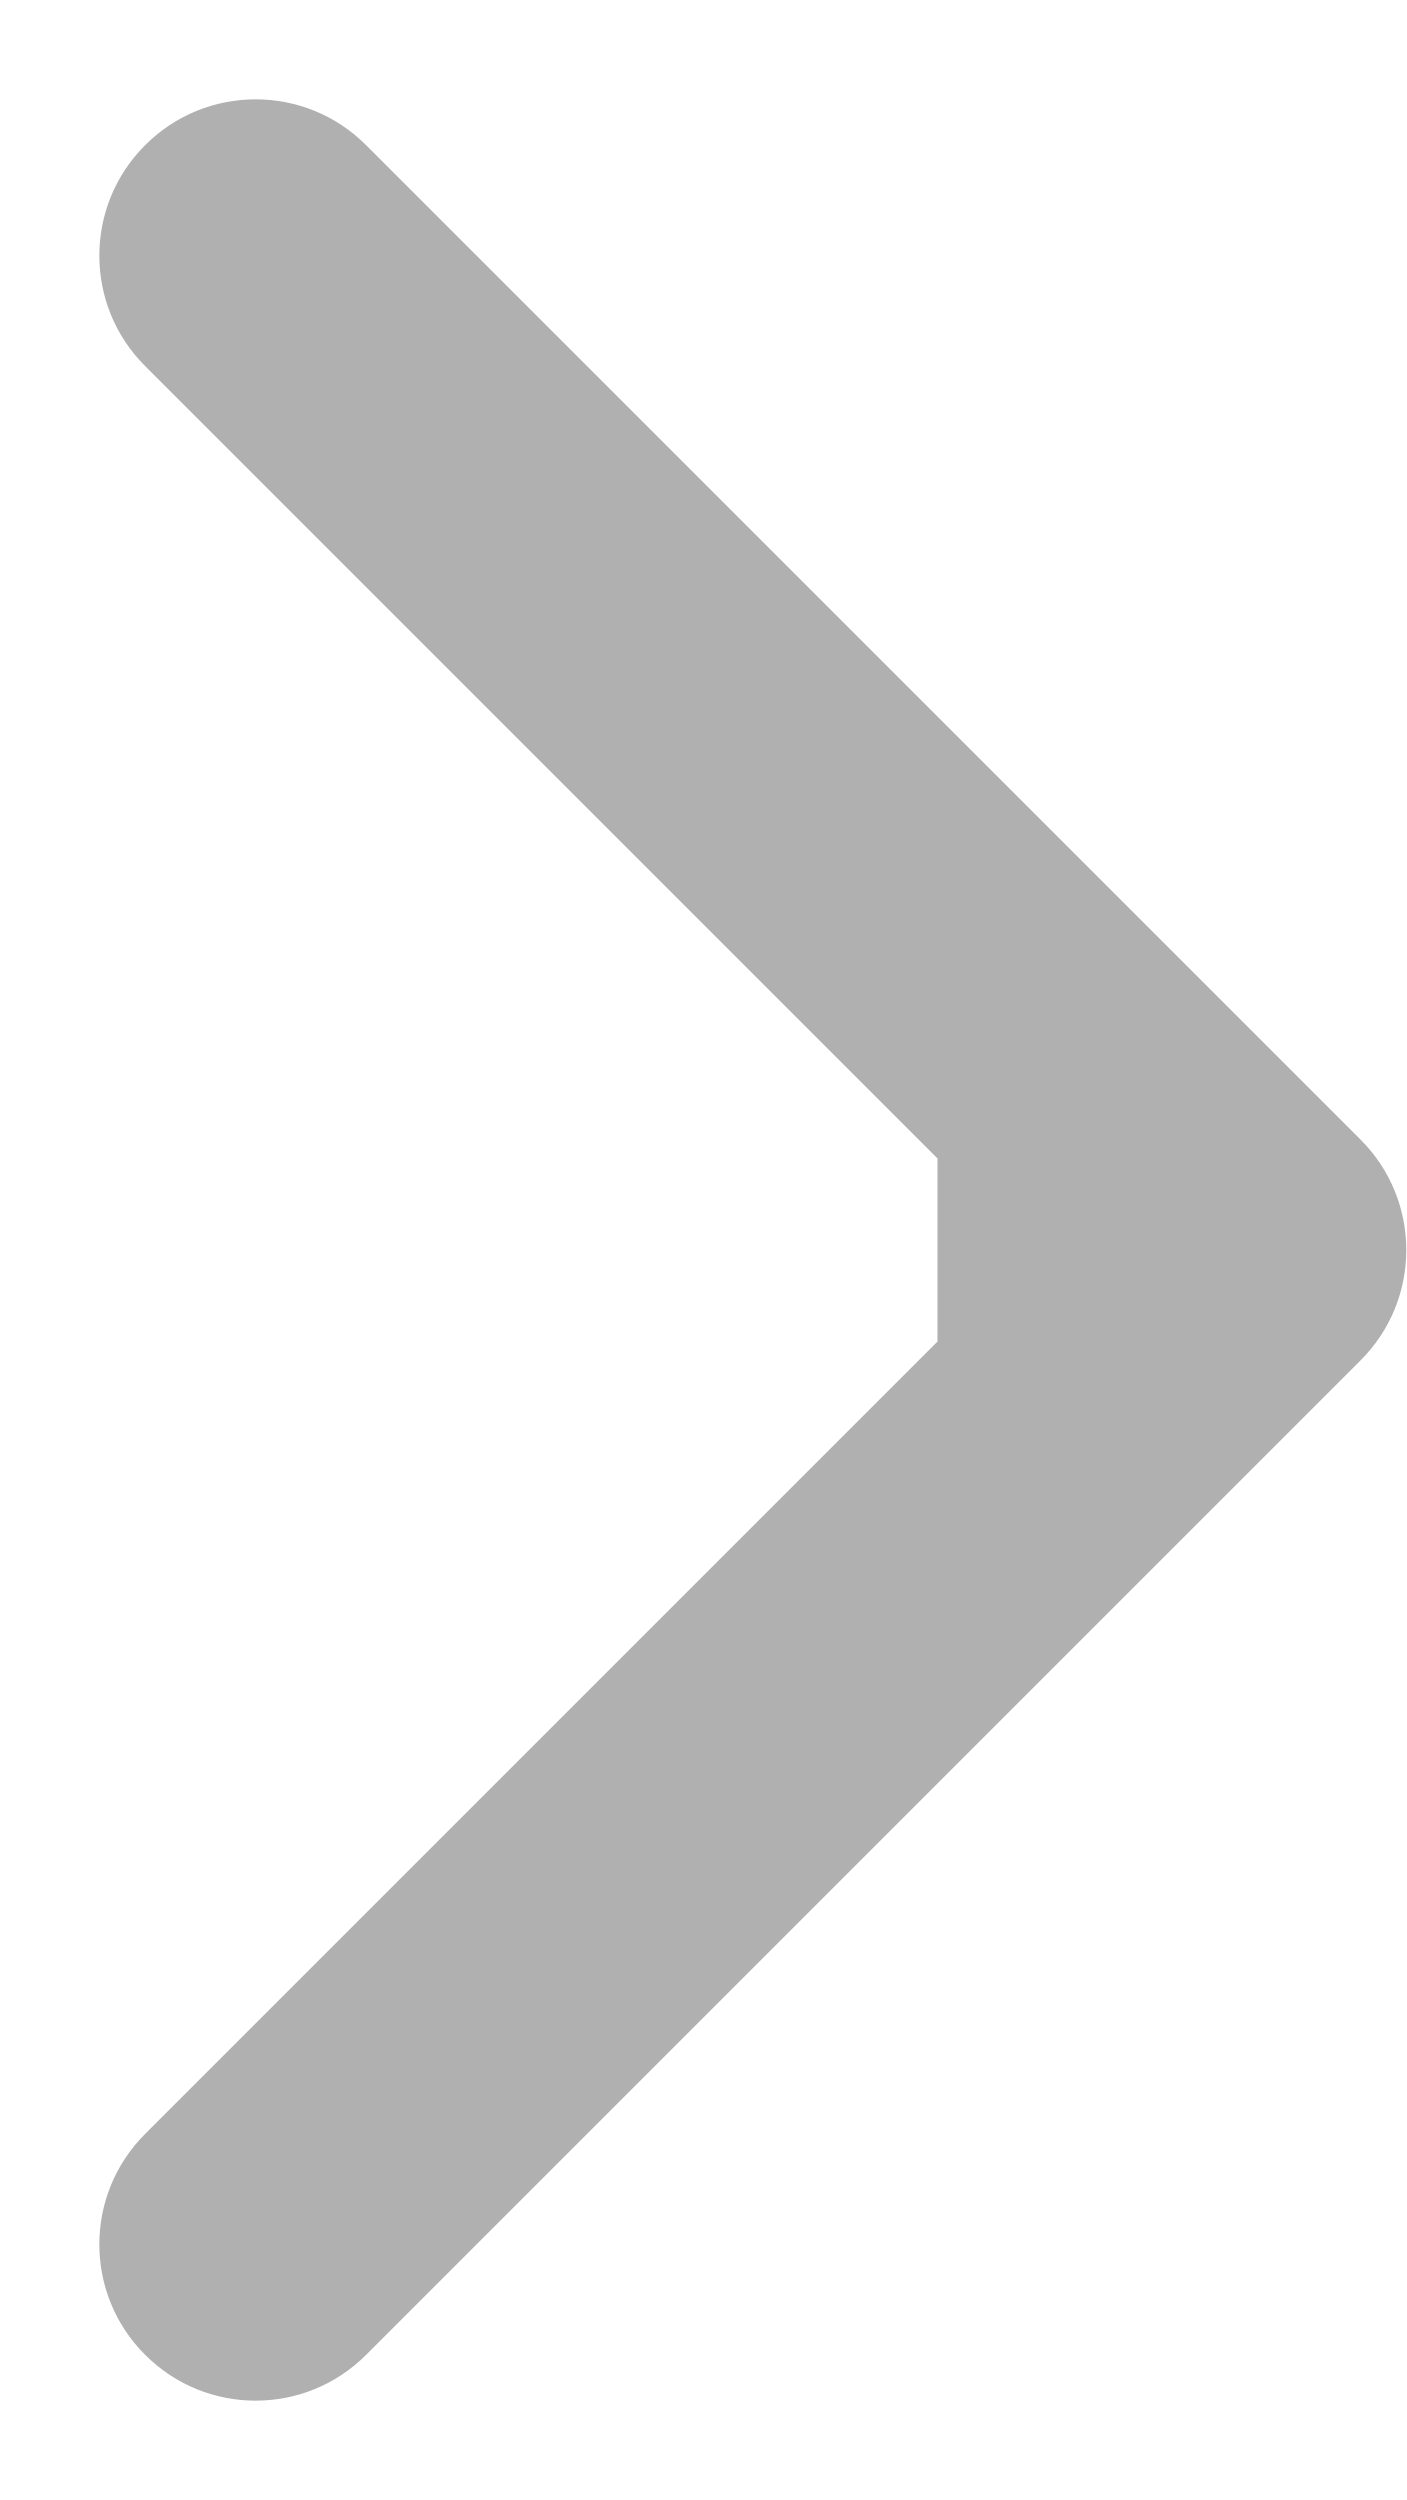
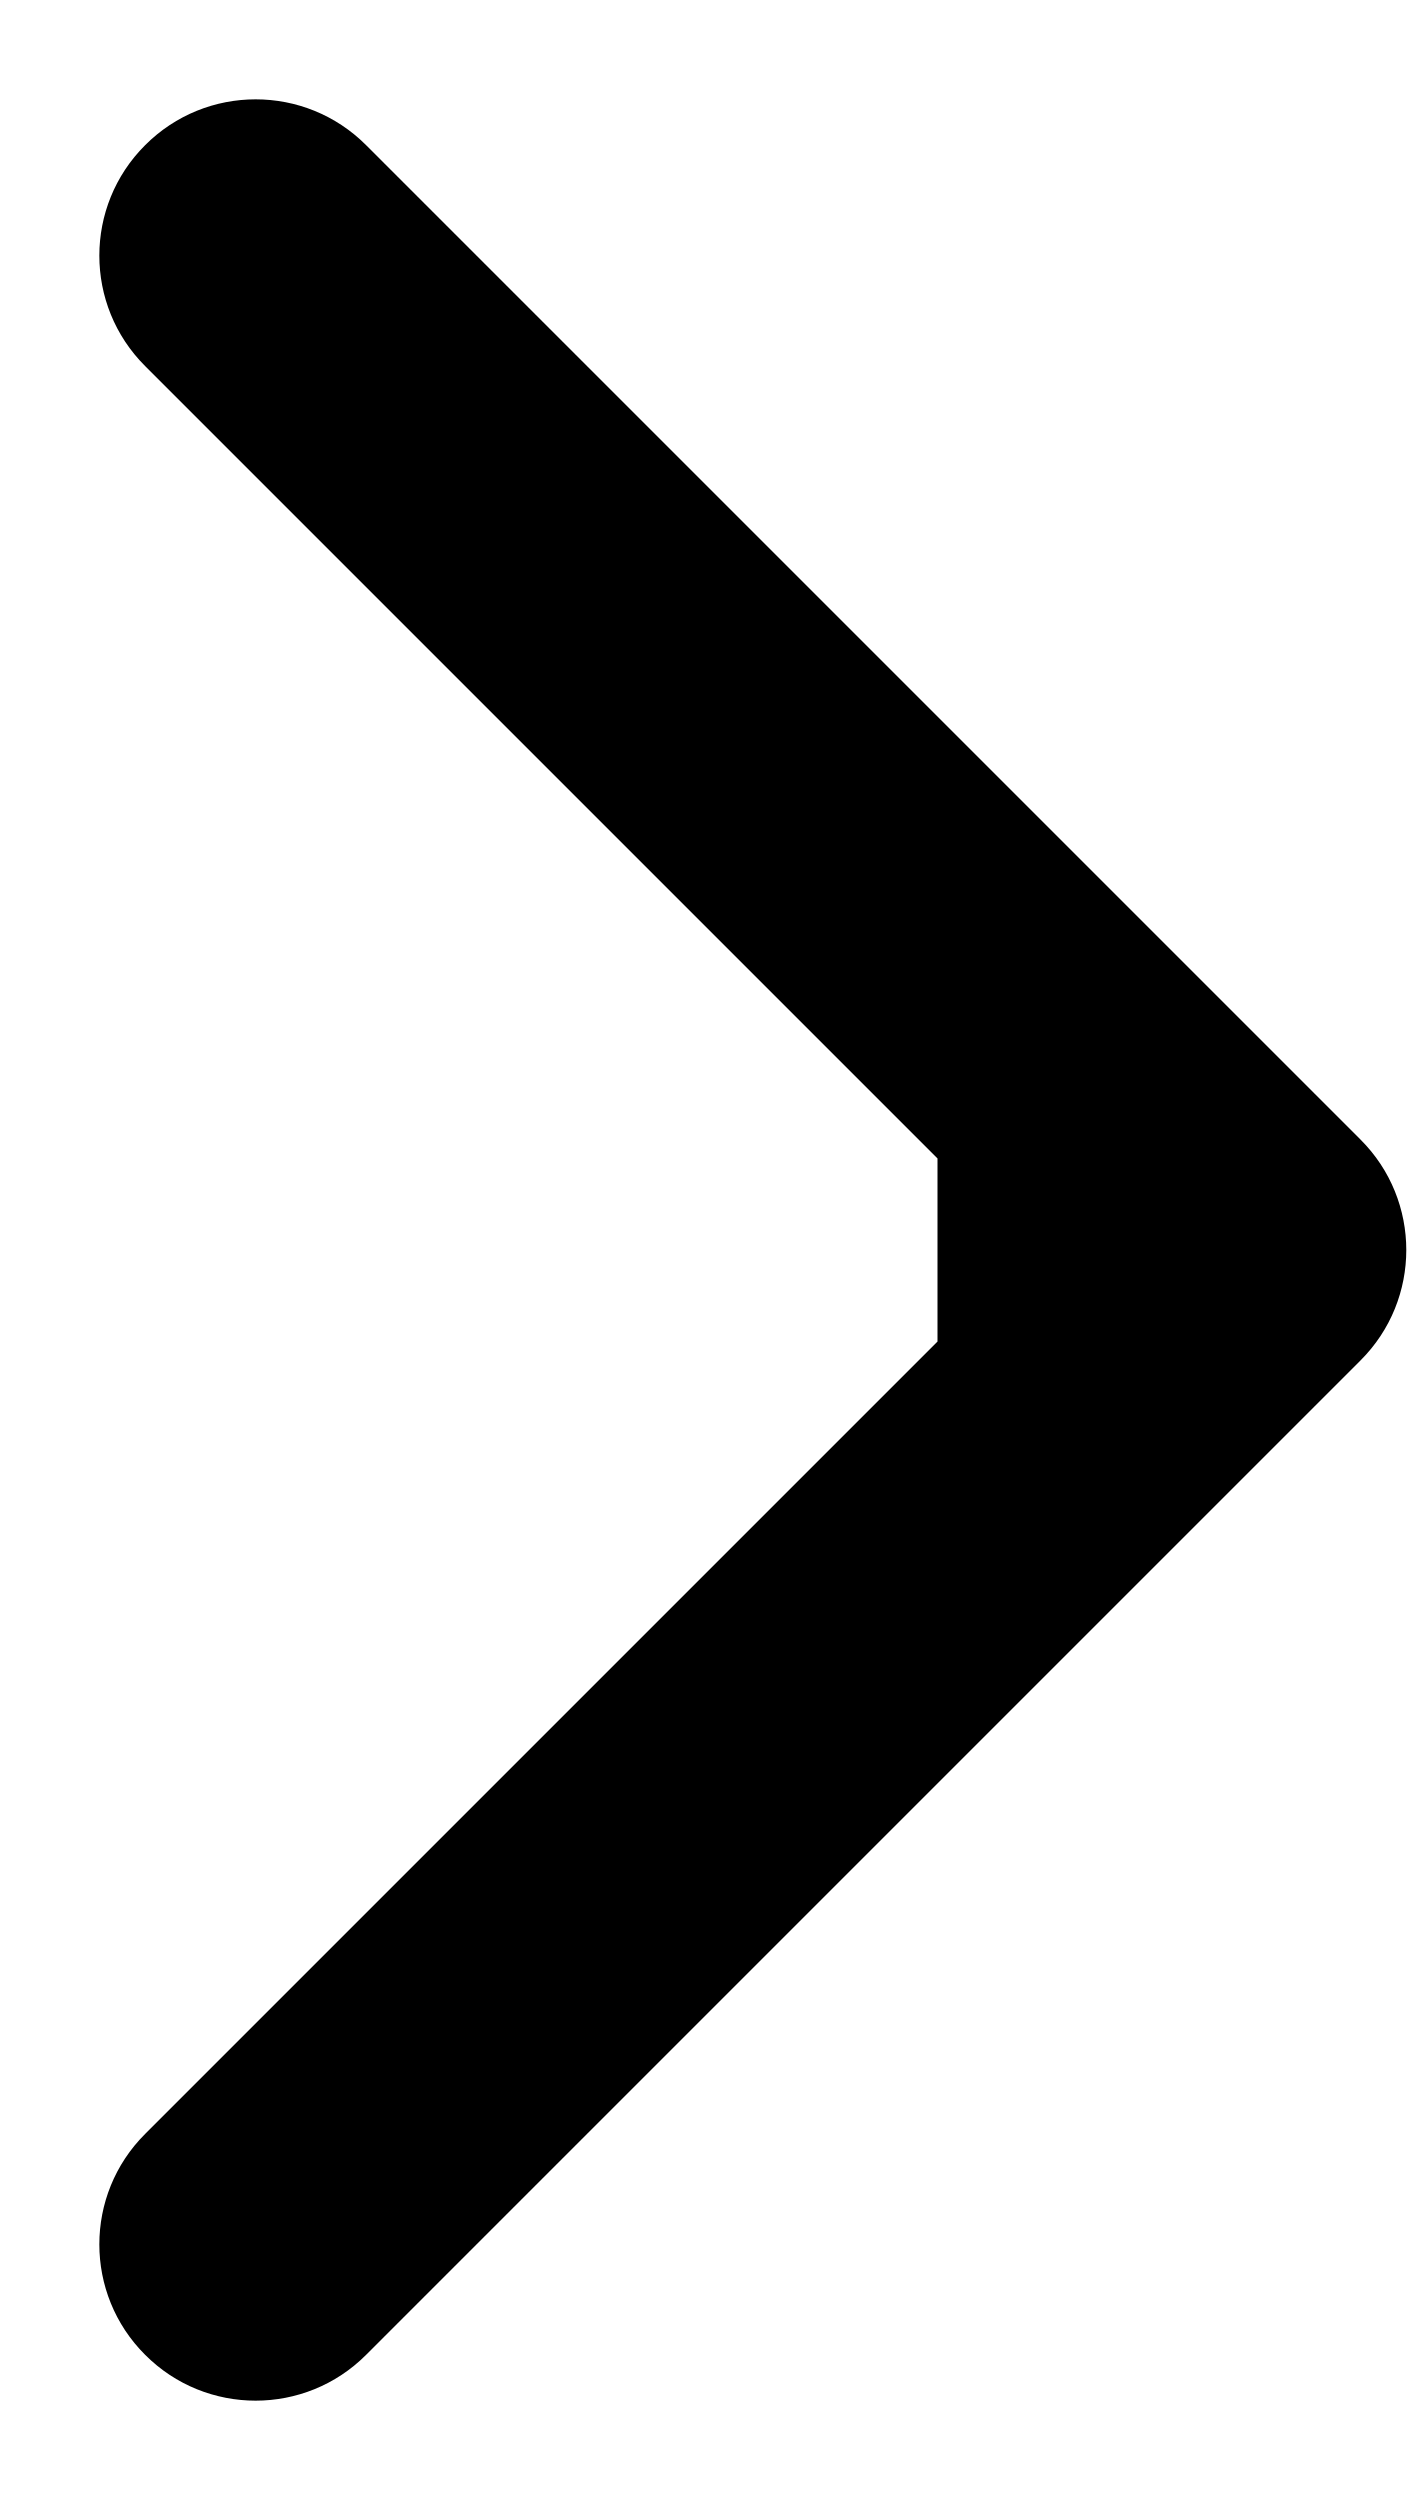
<svg xmlns="http://www.w3.org/2000/svg" width="9" height="16" viewBox="0 0 9 16" fill="none">
-   <path d="M8.707 8.707C9.098 8.317 9.098 7.683 8.707 7.293L2.343 0.929C1.953 0.538 1.319 0.538 0.929 0.929C0.538 1.319 0.538 1.953 0.929 2.343L6.586 8L0.929 13.657C0.538 14.047 0.538 14.681 0.929 15.071C1.319 15.462 1.953 15.462 2.343 15.071L8.707 8.707ZM6 9L8 9L8 7L6 7L6 9Z" fill="#B0B0B0" />
+   <path d="M8.707 8.707C9.098 8.317 9.098 7.683 8.707 7.293L2.343 0.929C1.953 0.538 1.319 0.538 0.929 0.929C0.538 1.319 0.538 1.953 0.929 2.343L6.586 8L0.929 13.657C0.538 14.047 0.538 14.681 0.929 15.071C1.319 15.462 1.953 15.462 2.343 15.071L8.707 8.707ZM6 9L8 9L8 7L6 7L6 9Z" fill="#000" />
</svg>
